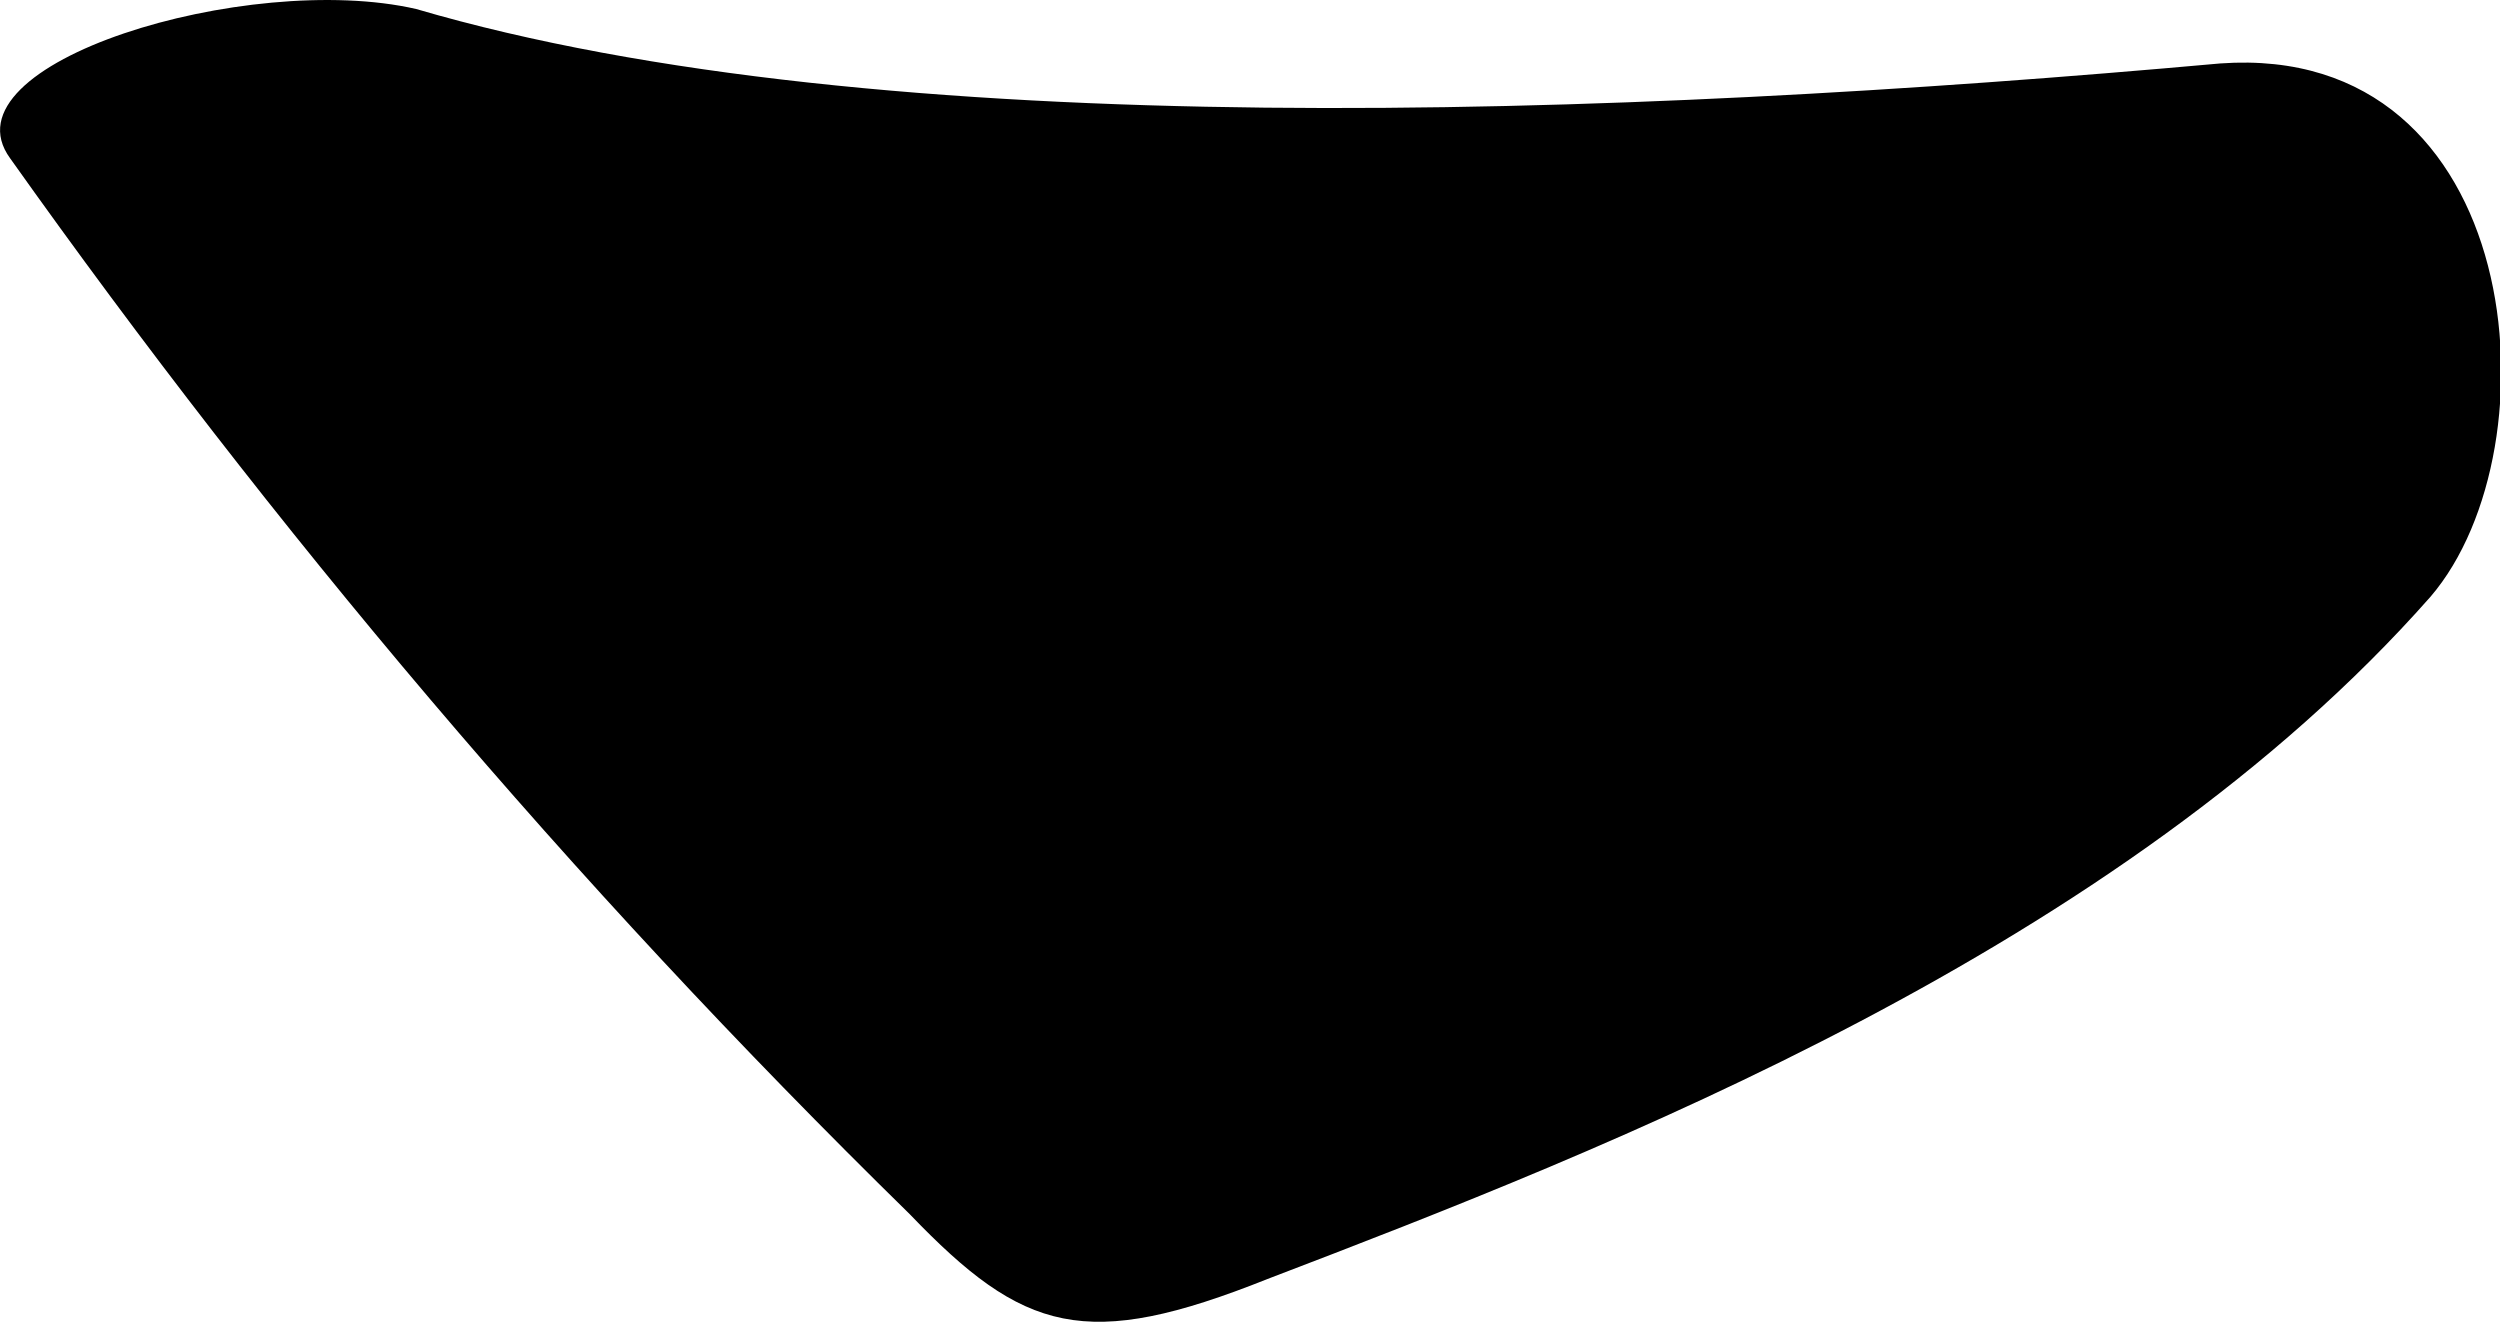
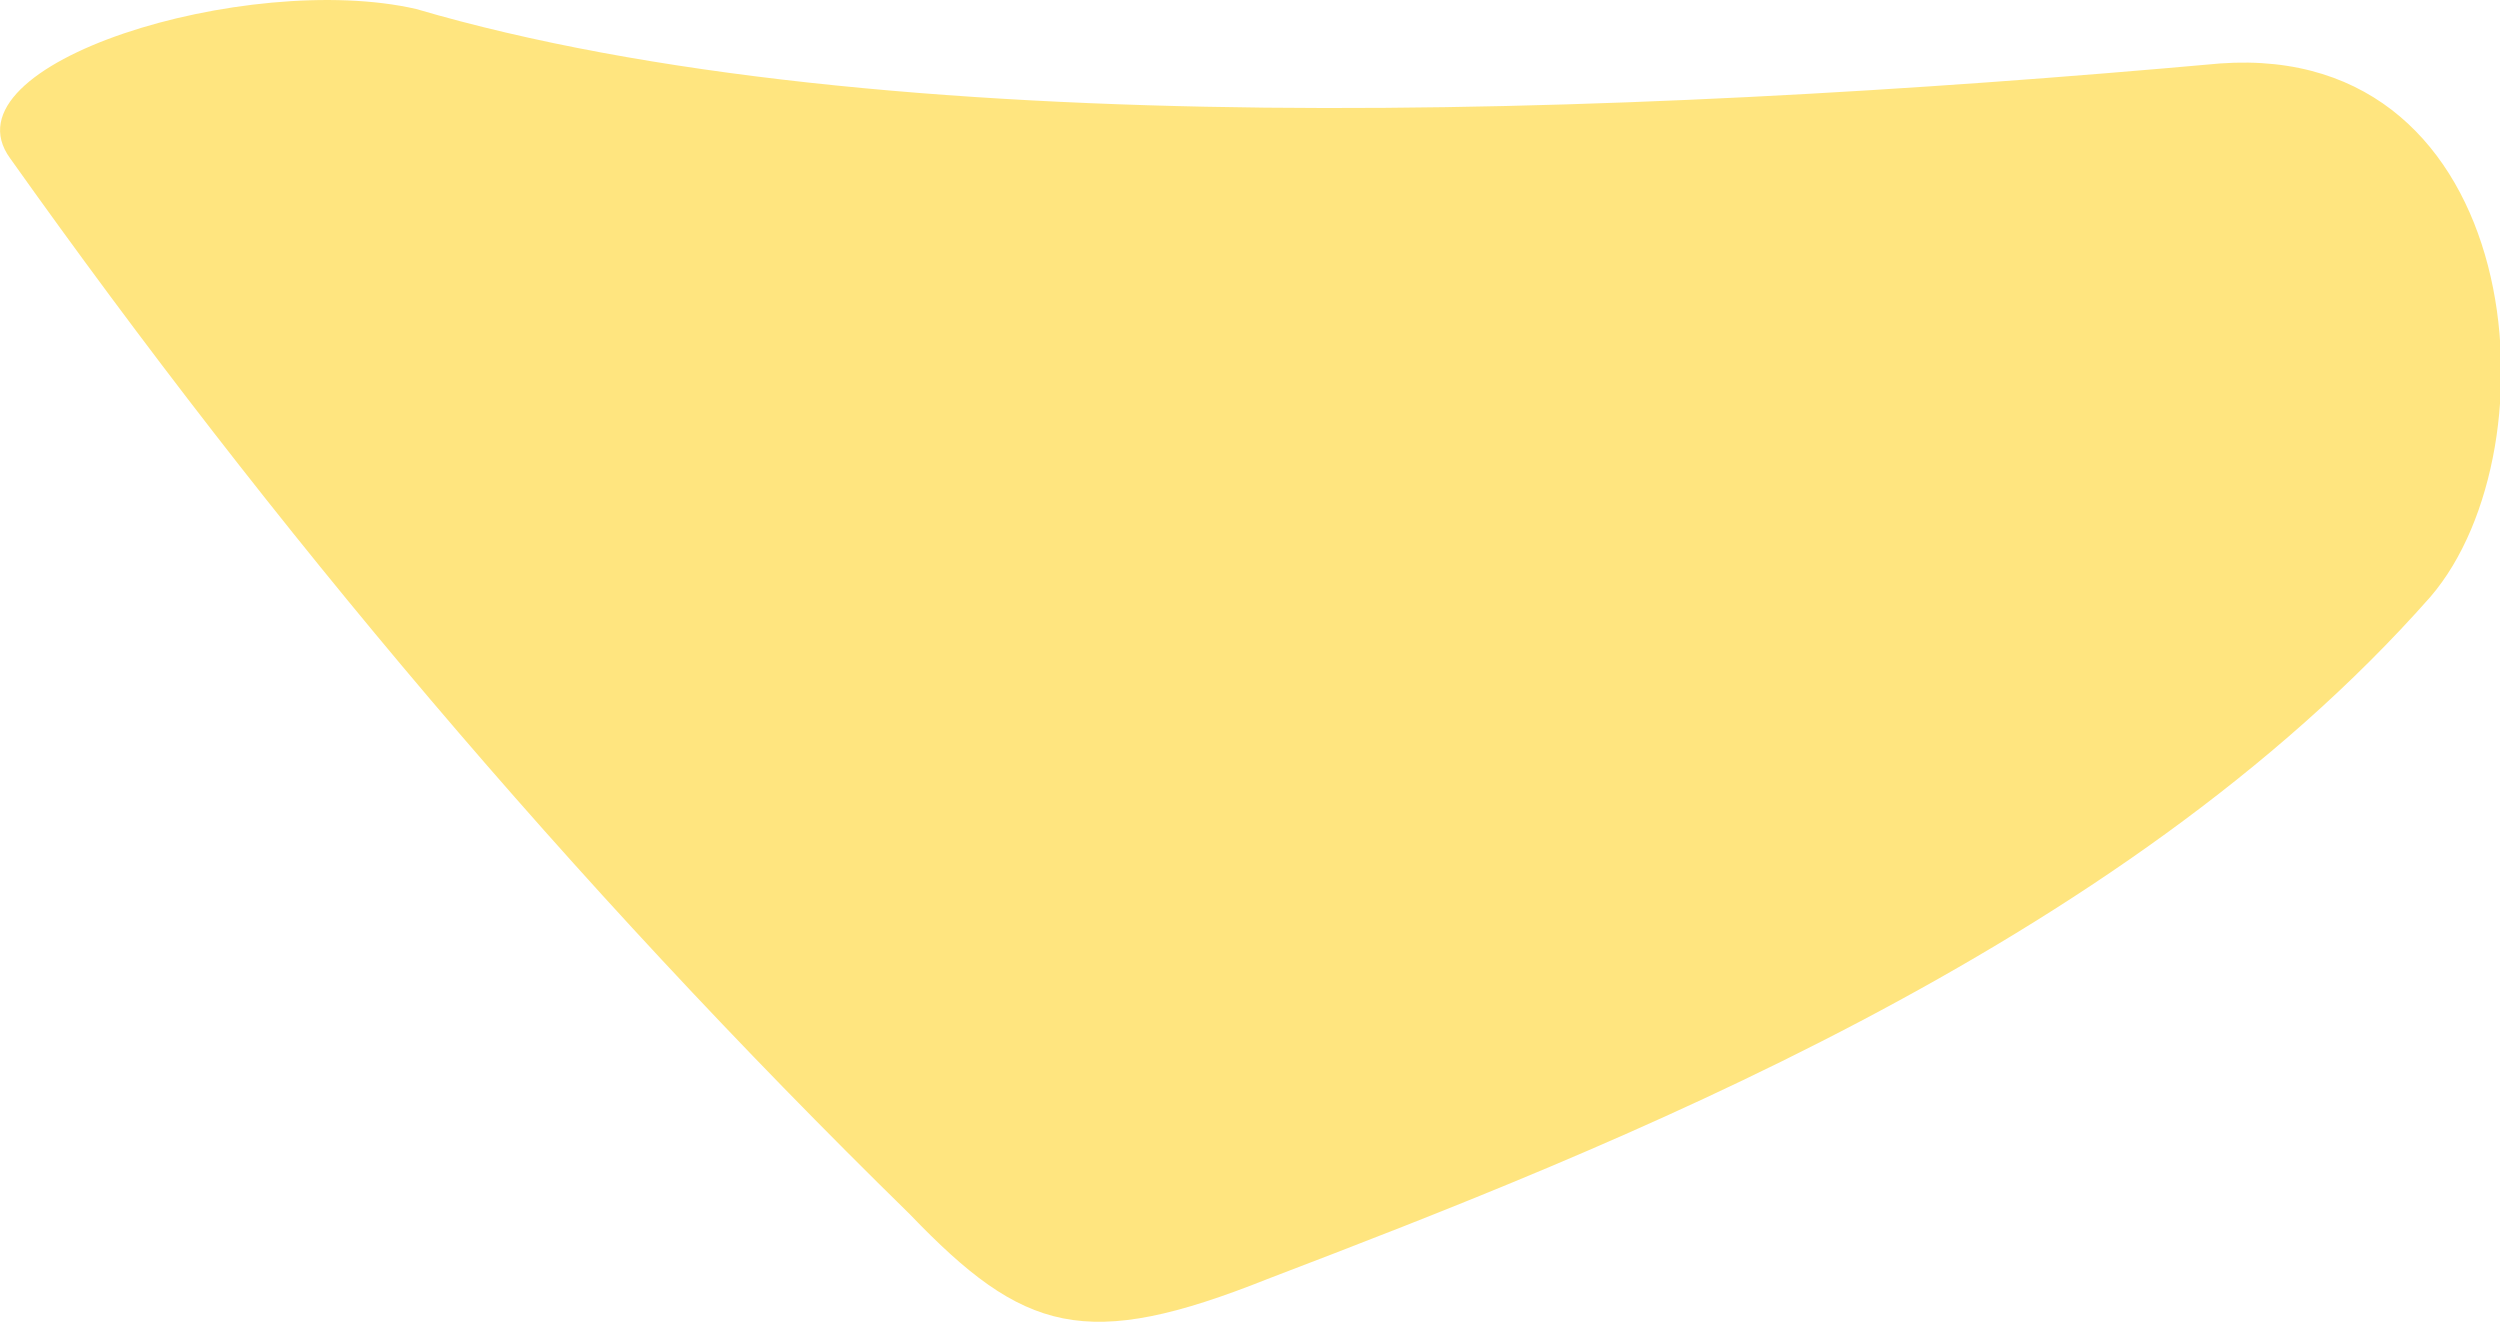
<svg xmlns="http://www.w3.org/2000/svg" viewBox="158.684 73.242 11.39 6.022">
-   <path d="M 162.608 74.874 M 160.58 73.283 C 162.691 73.903 166.043 73.779 168.8 73.531 C 170.19 73.432 170.342 75.278 169.758 75.96 C 168.338 77.57 166.015 78.474 164.459 79.069 C 163.63 79.4 163.348 79.315 162.829 78.774 C 161.273 77.25 159.926 75.647 158.73 73.963 C 158.414 73.529 159.812 73.107 160.58 73.283" fill="#000000" />
+   <path d="M 162.608 74.874 M 160.58 73.283 C 162.691 73.903 166.043 73.779 168.8 73.531 C 170.19 73.432 170.342 75.278 169.758 75.96 C 168.338 77.57 166.015 78.474 164.459 79.069 C 163.63 79.4 163.348 79.315 162.829 78.774 C 161.273 77.25 159.926 75.647 158.73 73.963 C 158.414 73.529 159.812 73.107 160.58 73.283" fill="#ffe57f" />
</svg>
